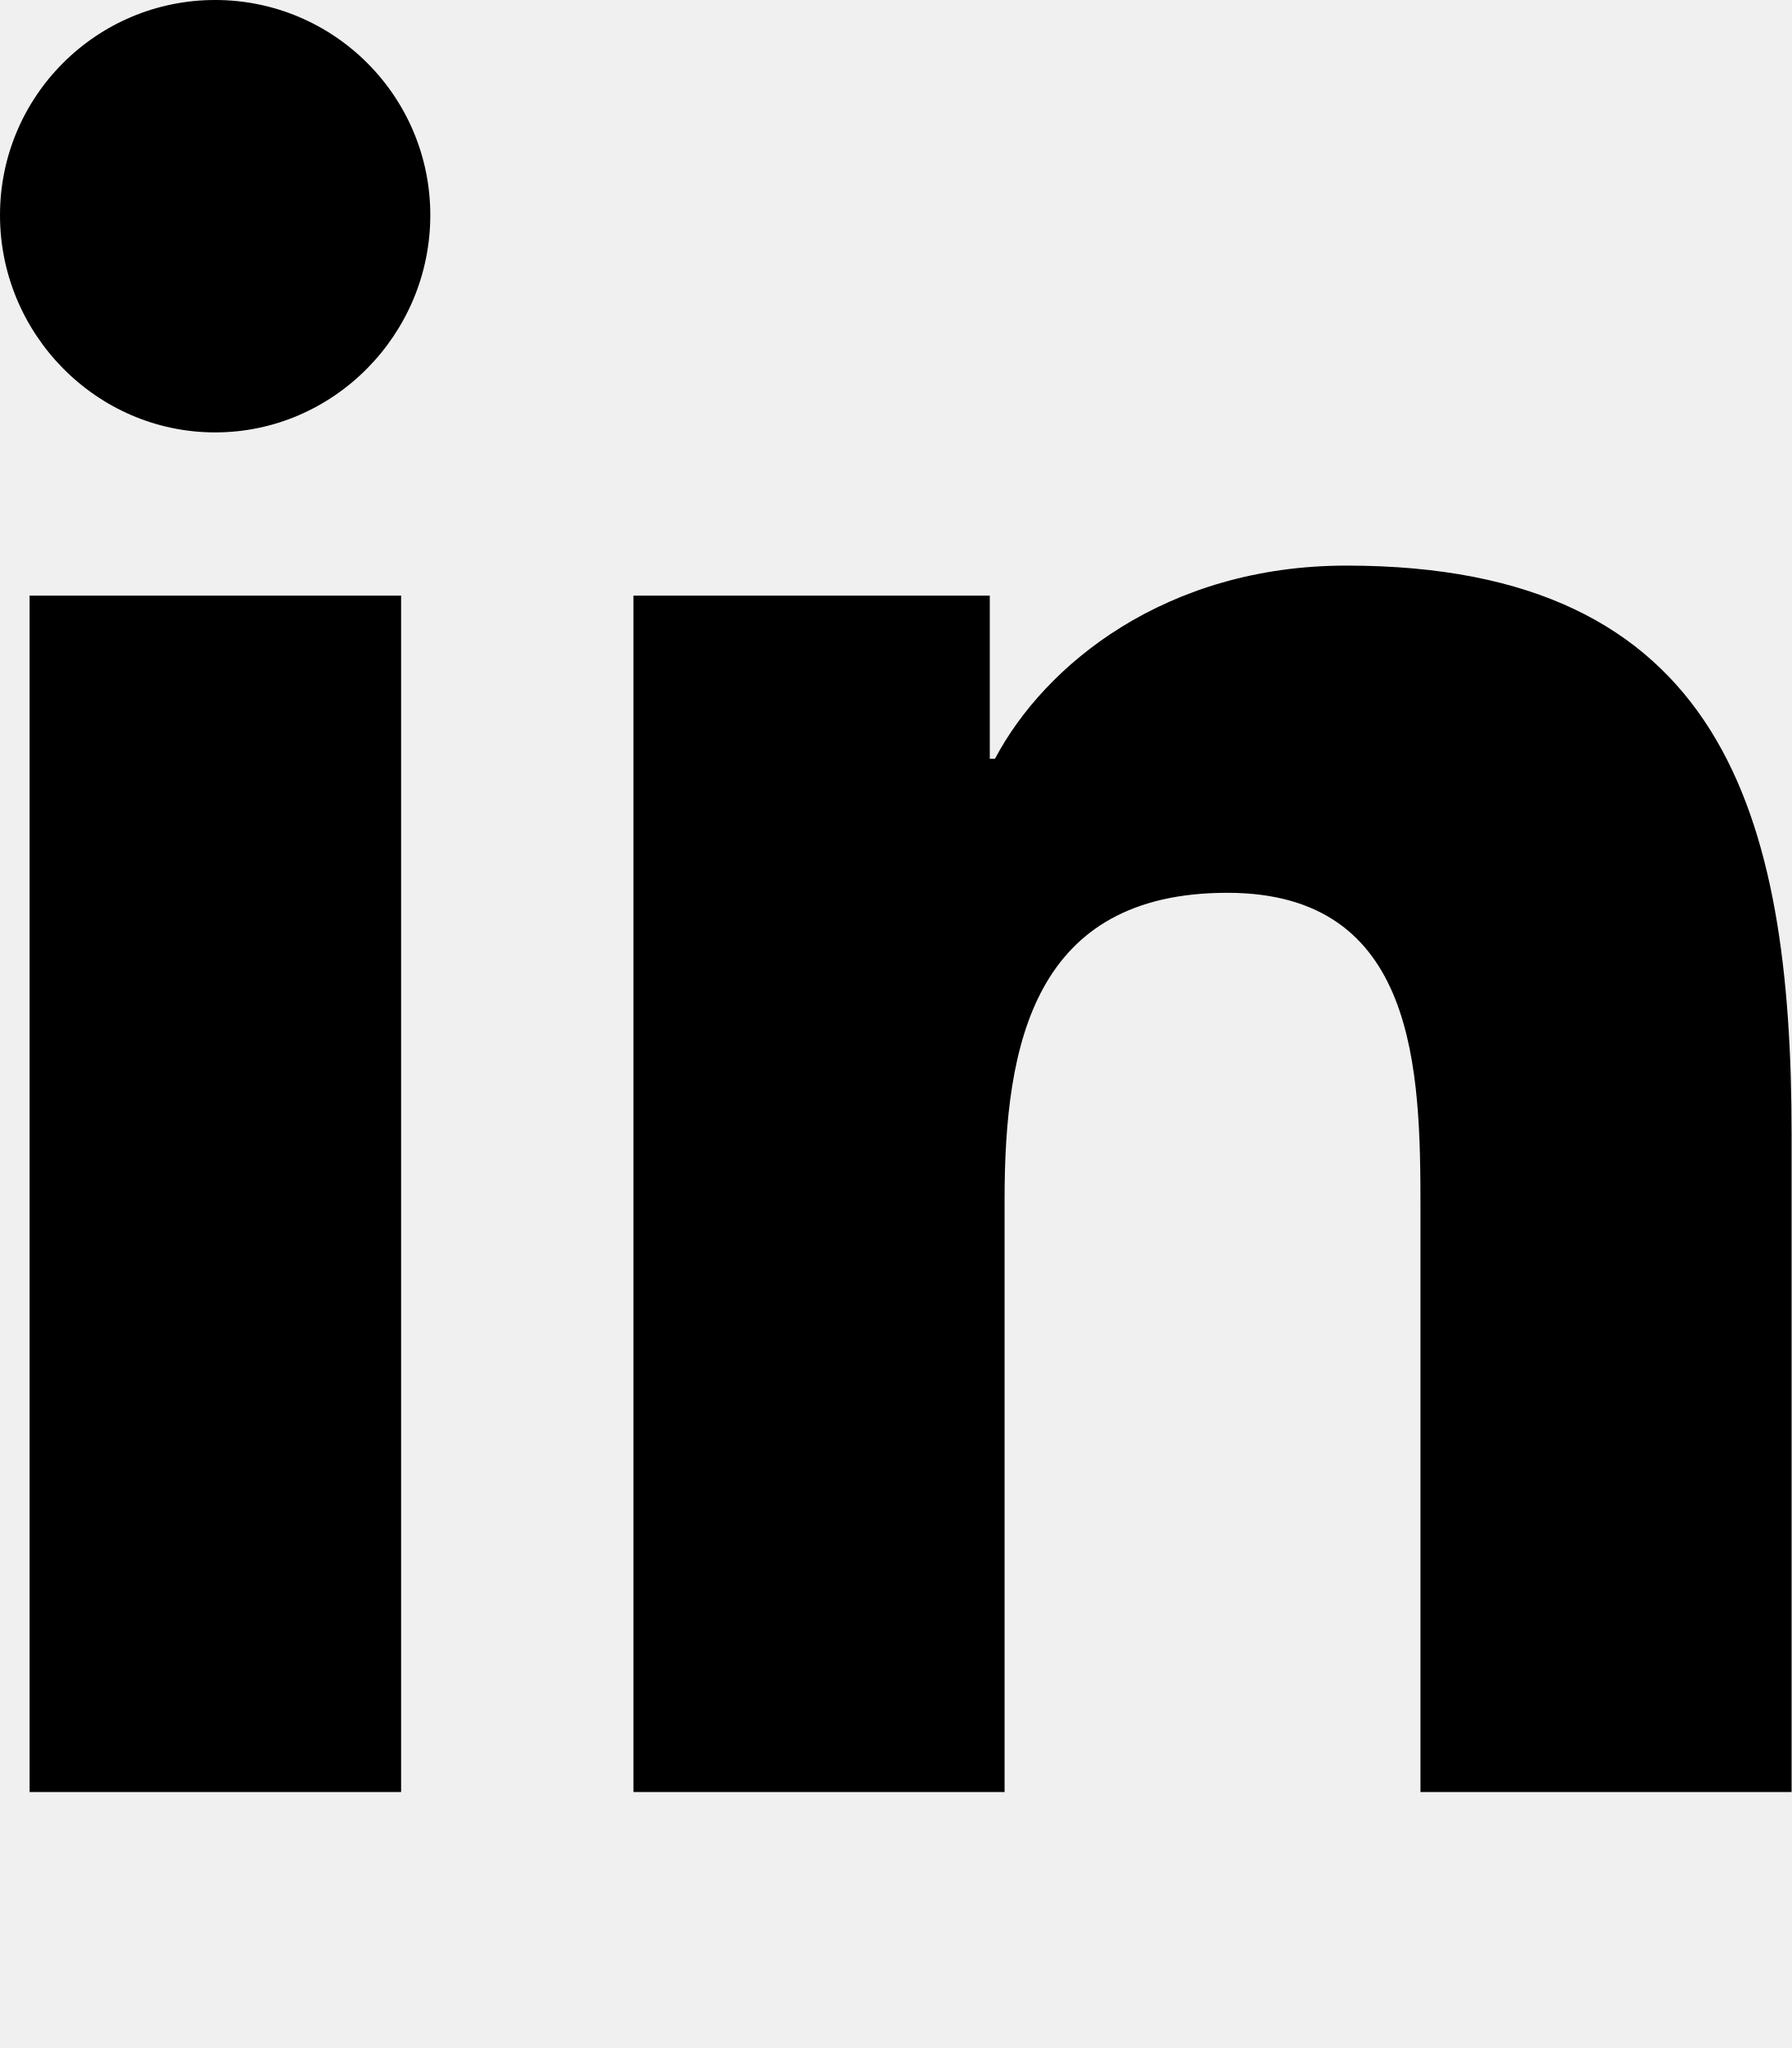
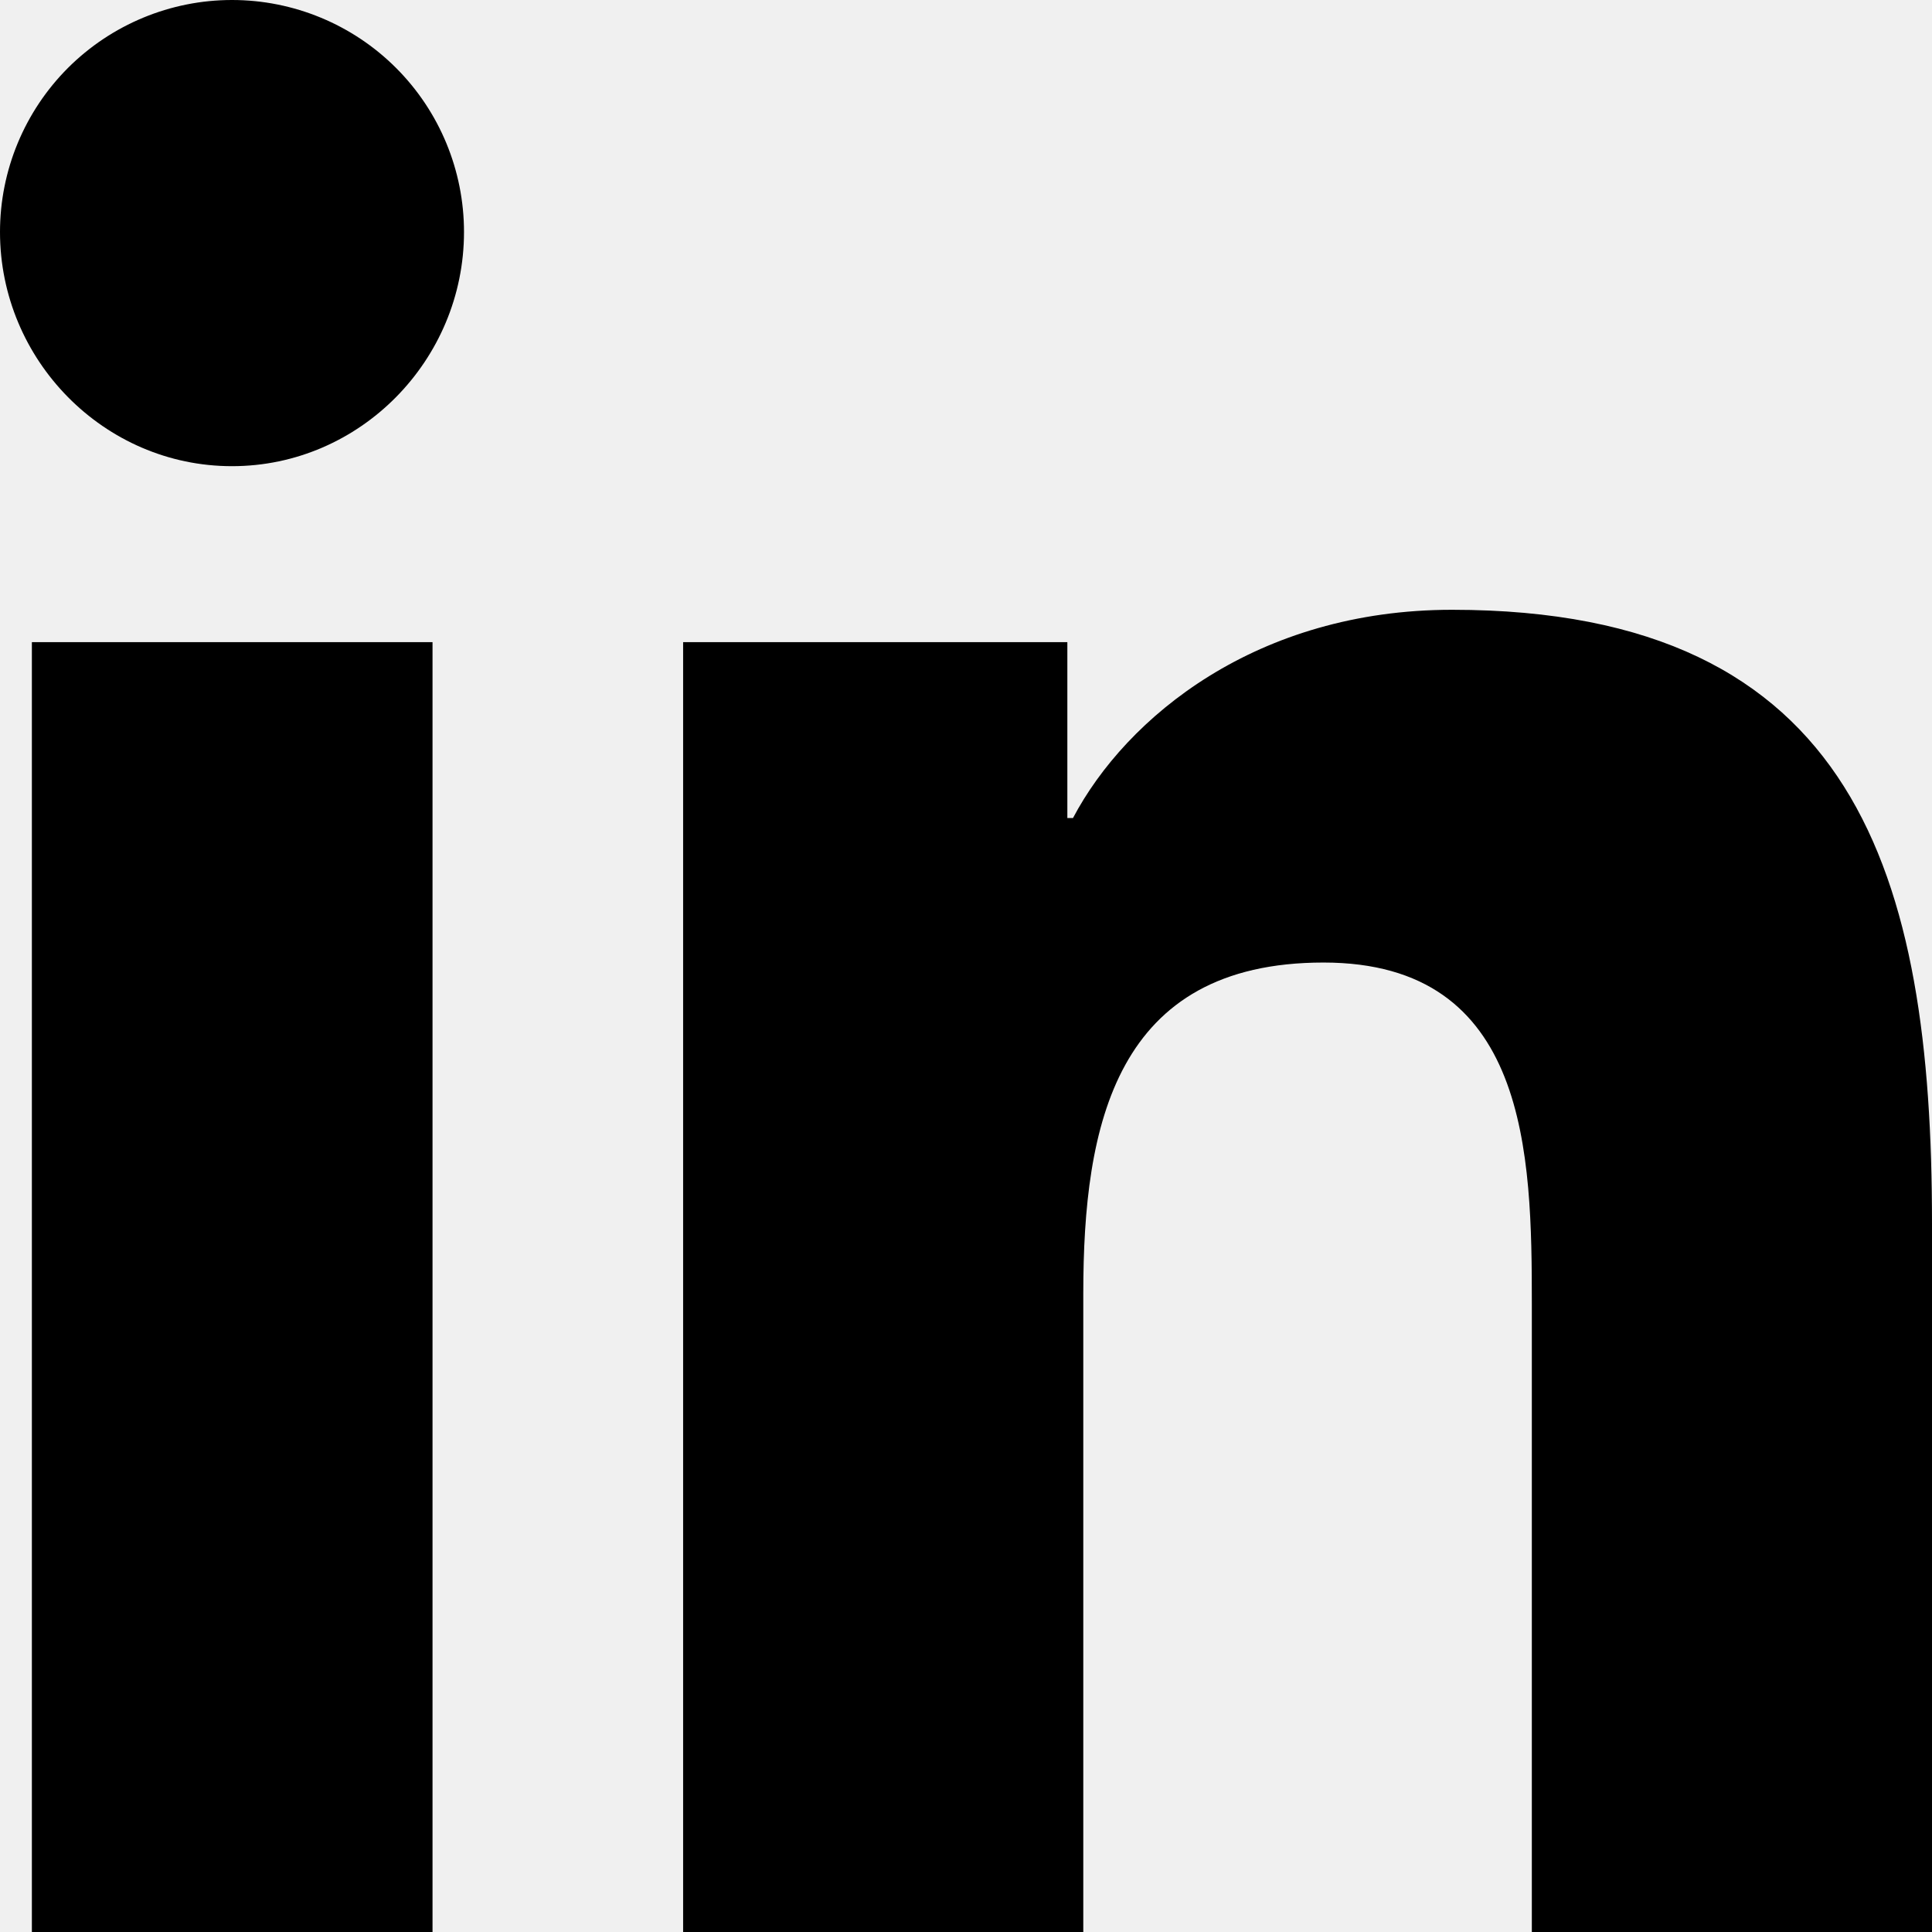
- <svg xmlns="http://www.w3.org/2000/svg" viewBox="0 0 448 512">
-   <path d="M100.3 448H7.4V148.9h92.9zM53.8 108.1C24.1 108.1 0 83.5 0 53.8a53.8 53.8 0 0 1 107.6 0c0 29.7-24.1 54.3-53.8 54.3zM447.9 448h-92.7V302.4c0-34.7-.7-79.2-48.3-79.2-48.3 0-55.7 37.7-55.7 76.7V448h-92.8V148.9h89.1v40.8h1.3c12.4-23.5 42.7-48.3 87.9-48.3 94 0 111.3 61.9 111.3 142.3V448z" />
+ <svg xmlns="http://www.w3.org/2000/svg" width="24" height="24" viewBox="0 0 24 24" fill="none">
+   <g clip-path="url(#clip0_45_376)">
+     <path d="M5.373 24H0.396V7.977H5.373V24ZM2.882 5.791C1.291 5.791 0 4.473 0 2.882C0 2.118 0.304 1.385 0.844 0.844C1.385 0.304 2.118 0 2.882 0C3.647 0 4.38 0.304 4.92 0.844C5.461 1.385 5.764 2.118 5.764 2.882C5.764 4.473 4.473 5.791 2.882 5.791ZM23.995 24H19.029V16.2C19.029 14.341 18.991 11.957 16.441 11.957C13.854 11.957 13.457 13.977 13.457 16.066V24H8.486V7.977H13.259V10.162H13.329C13.993 8.904 15.616 7.575 18.038 7.575C23.073 7.575 24 10.891 24 15.198V24H23.995Z" fill="black" />
+   </g>
+   <defs>
+     <clipPath id="clip0_45_376">
+       <rect width="24" height="24" fill="white" />
+     </clipPath>
+   </defs>
</svg>
